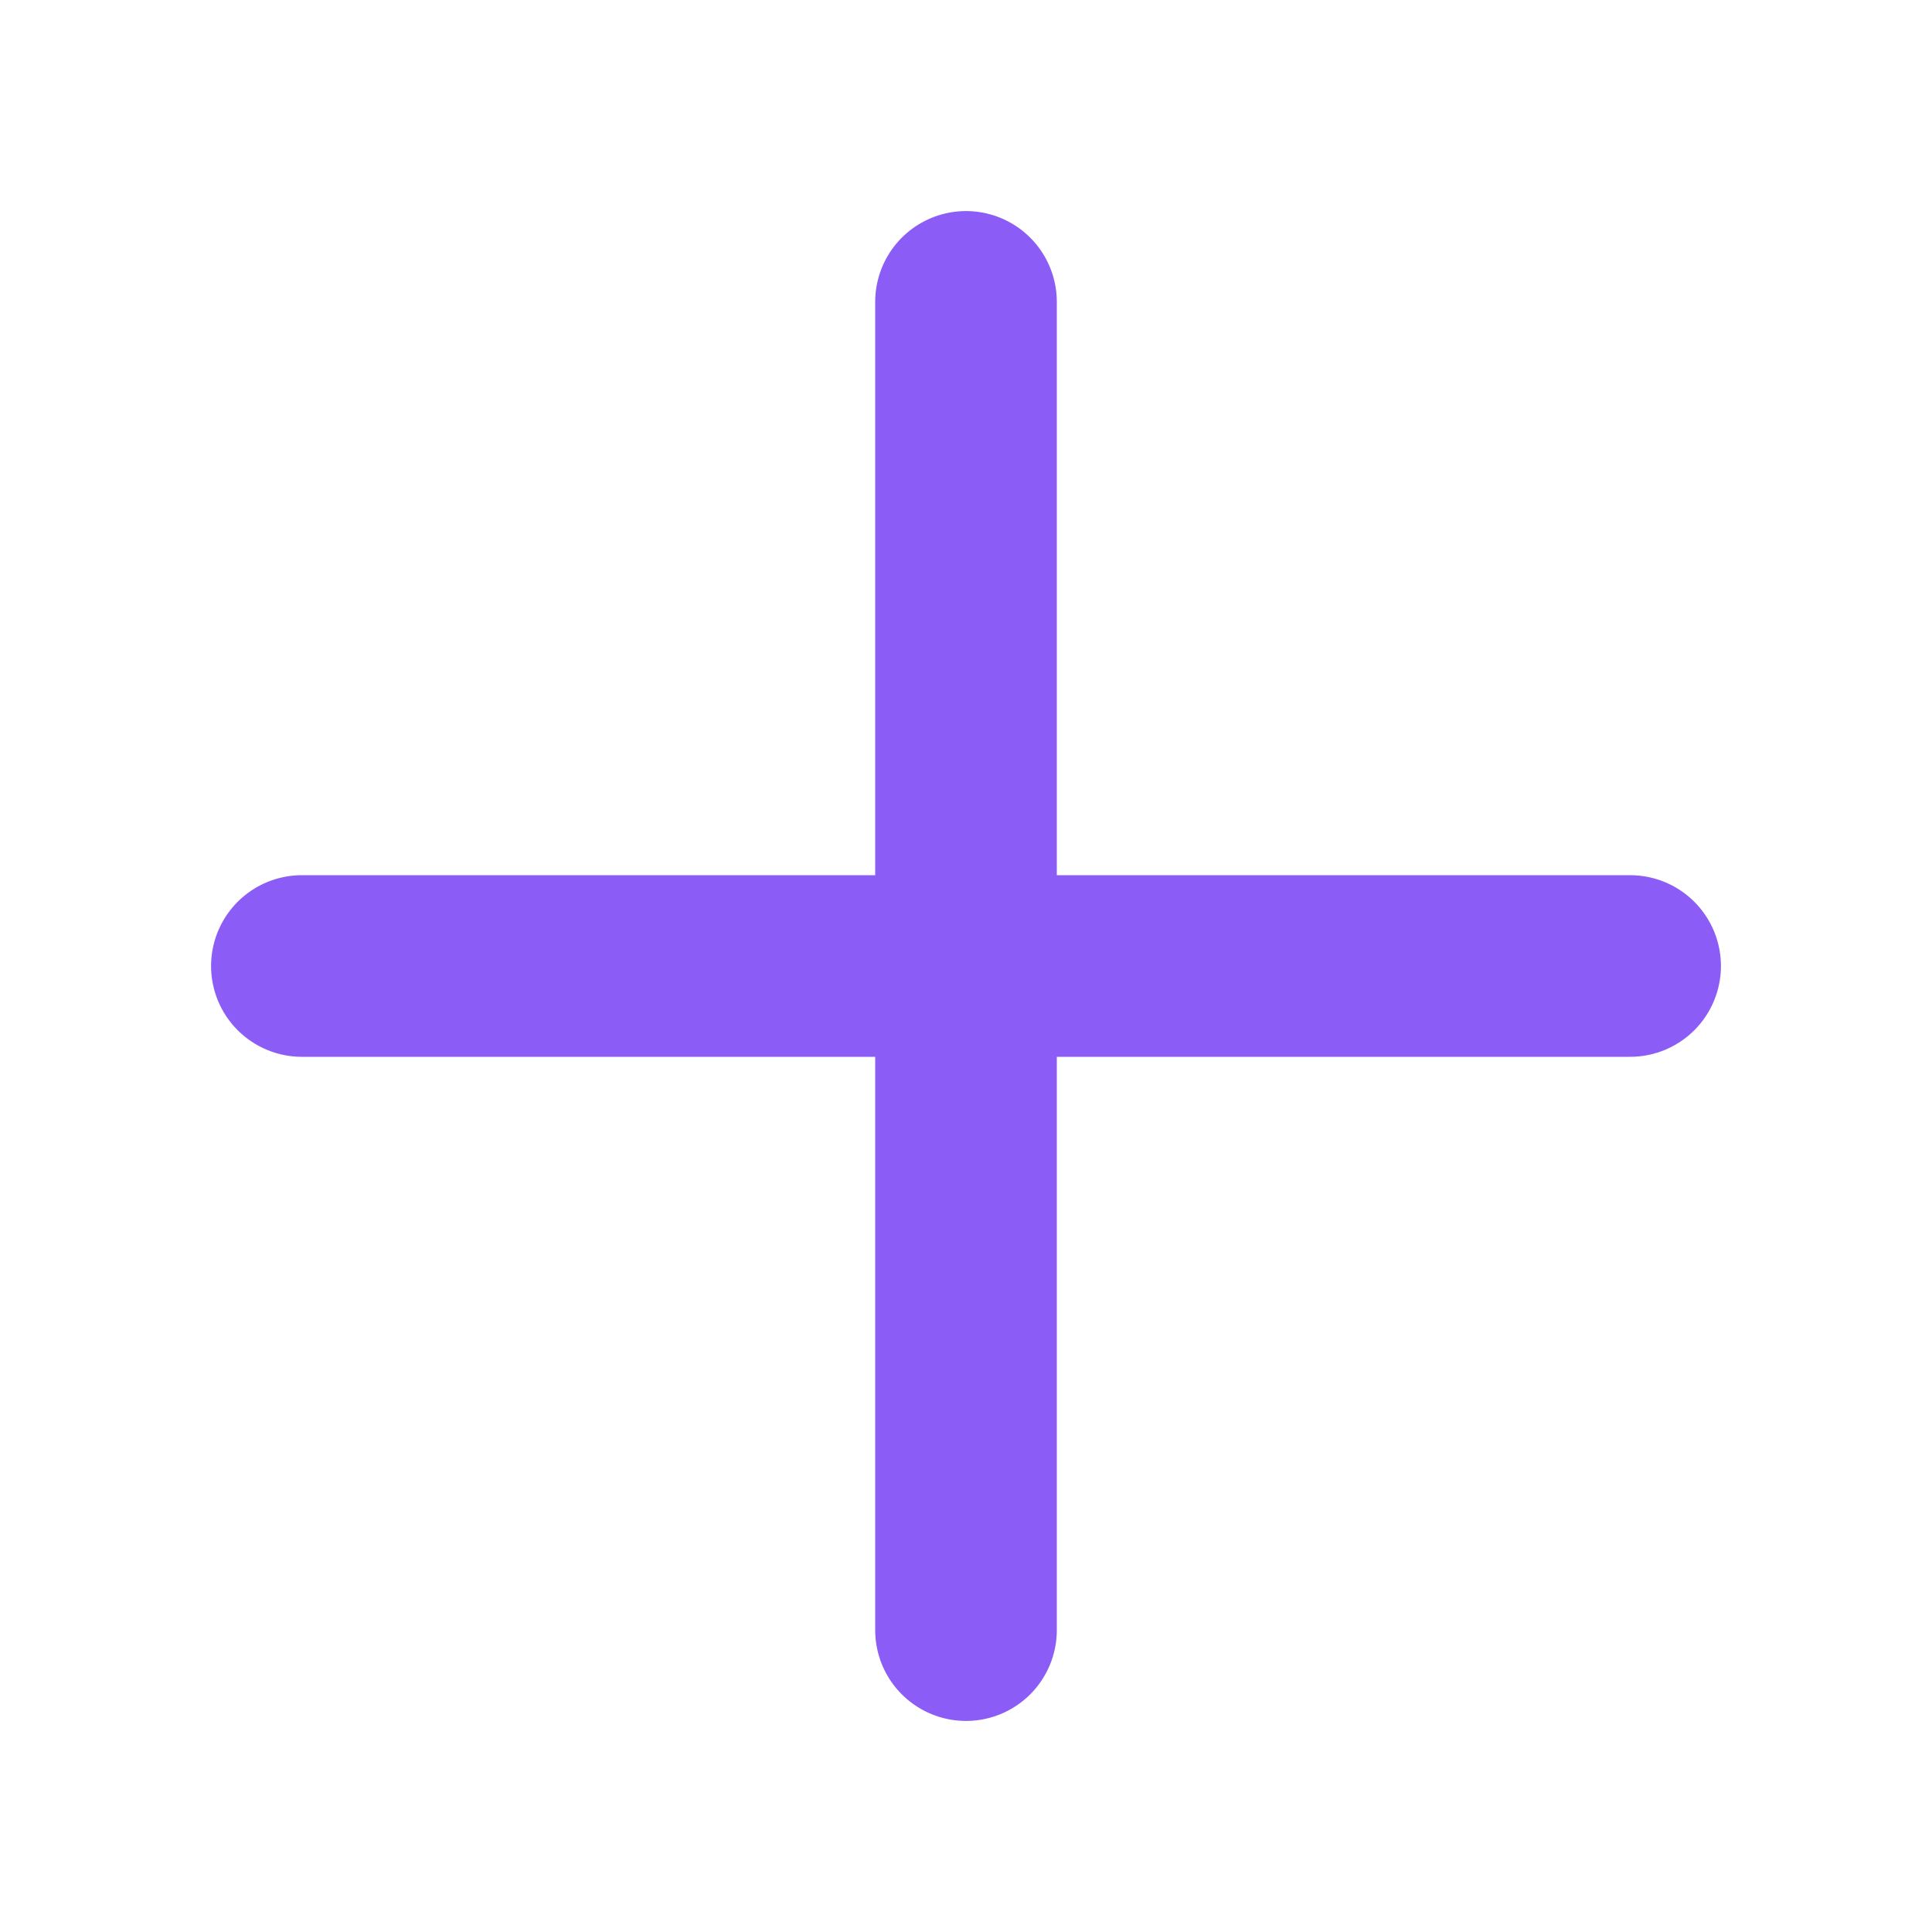
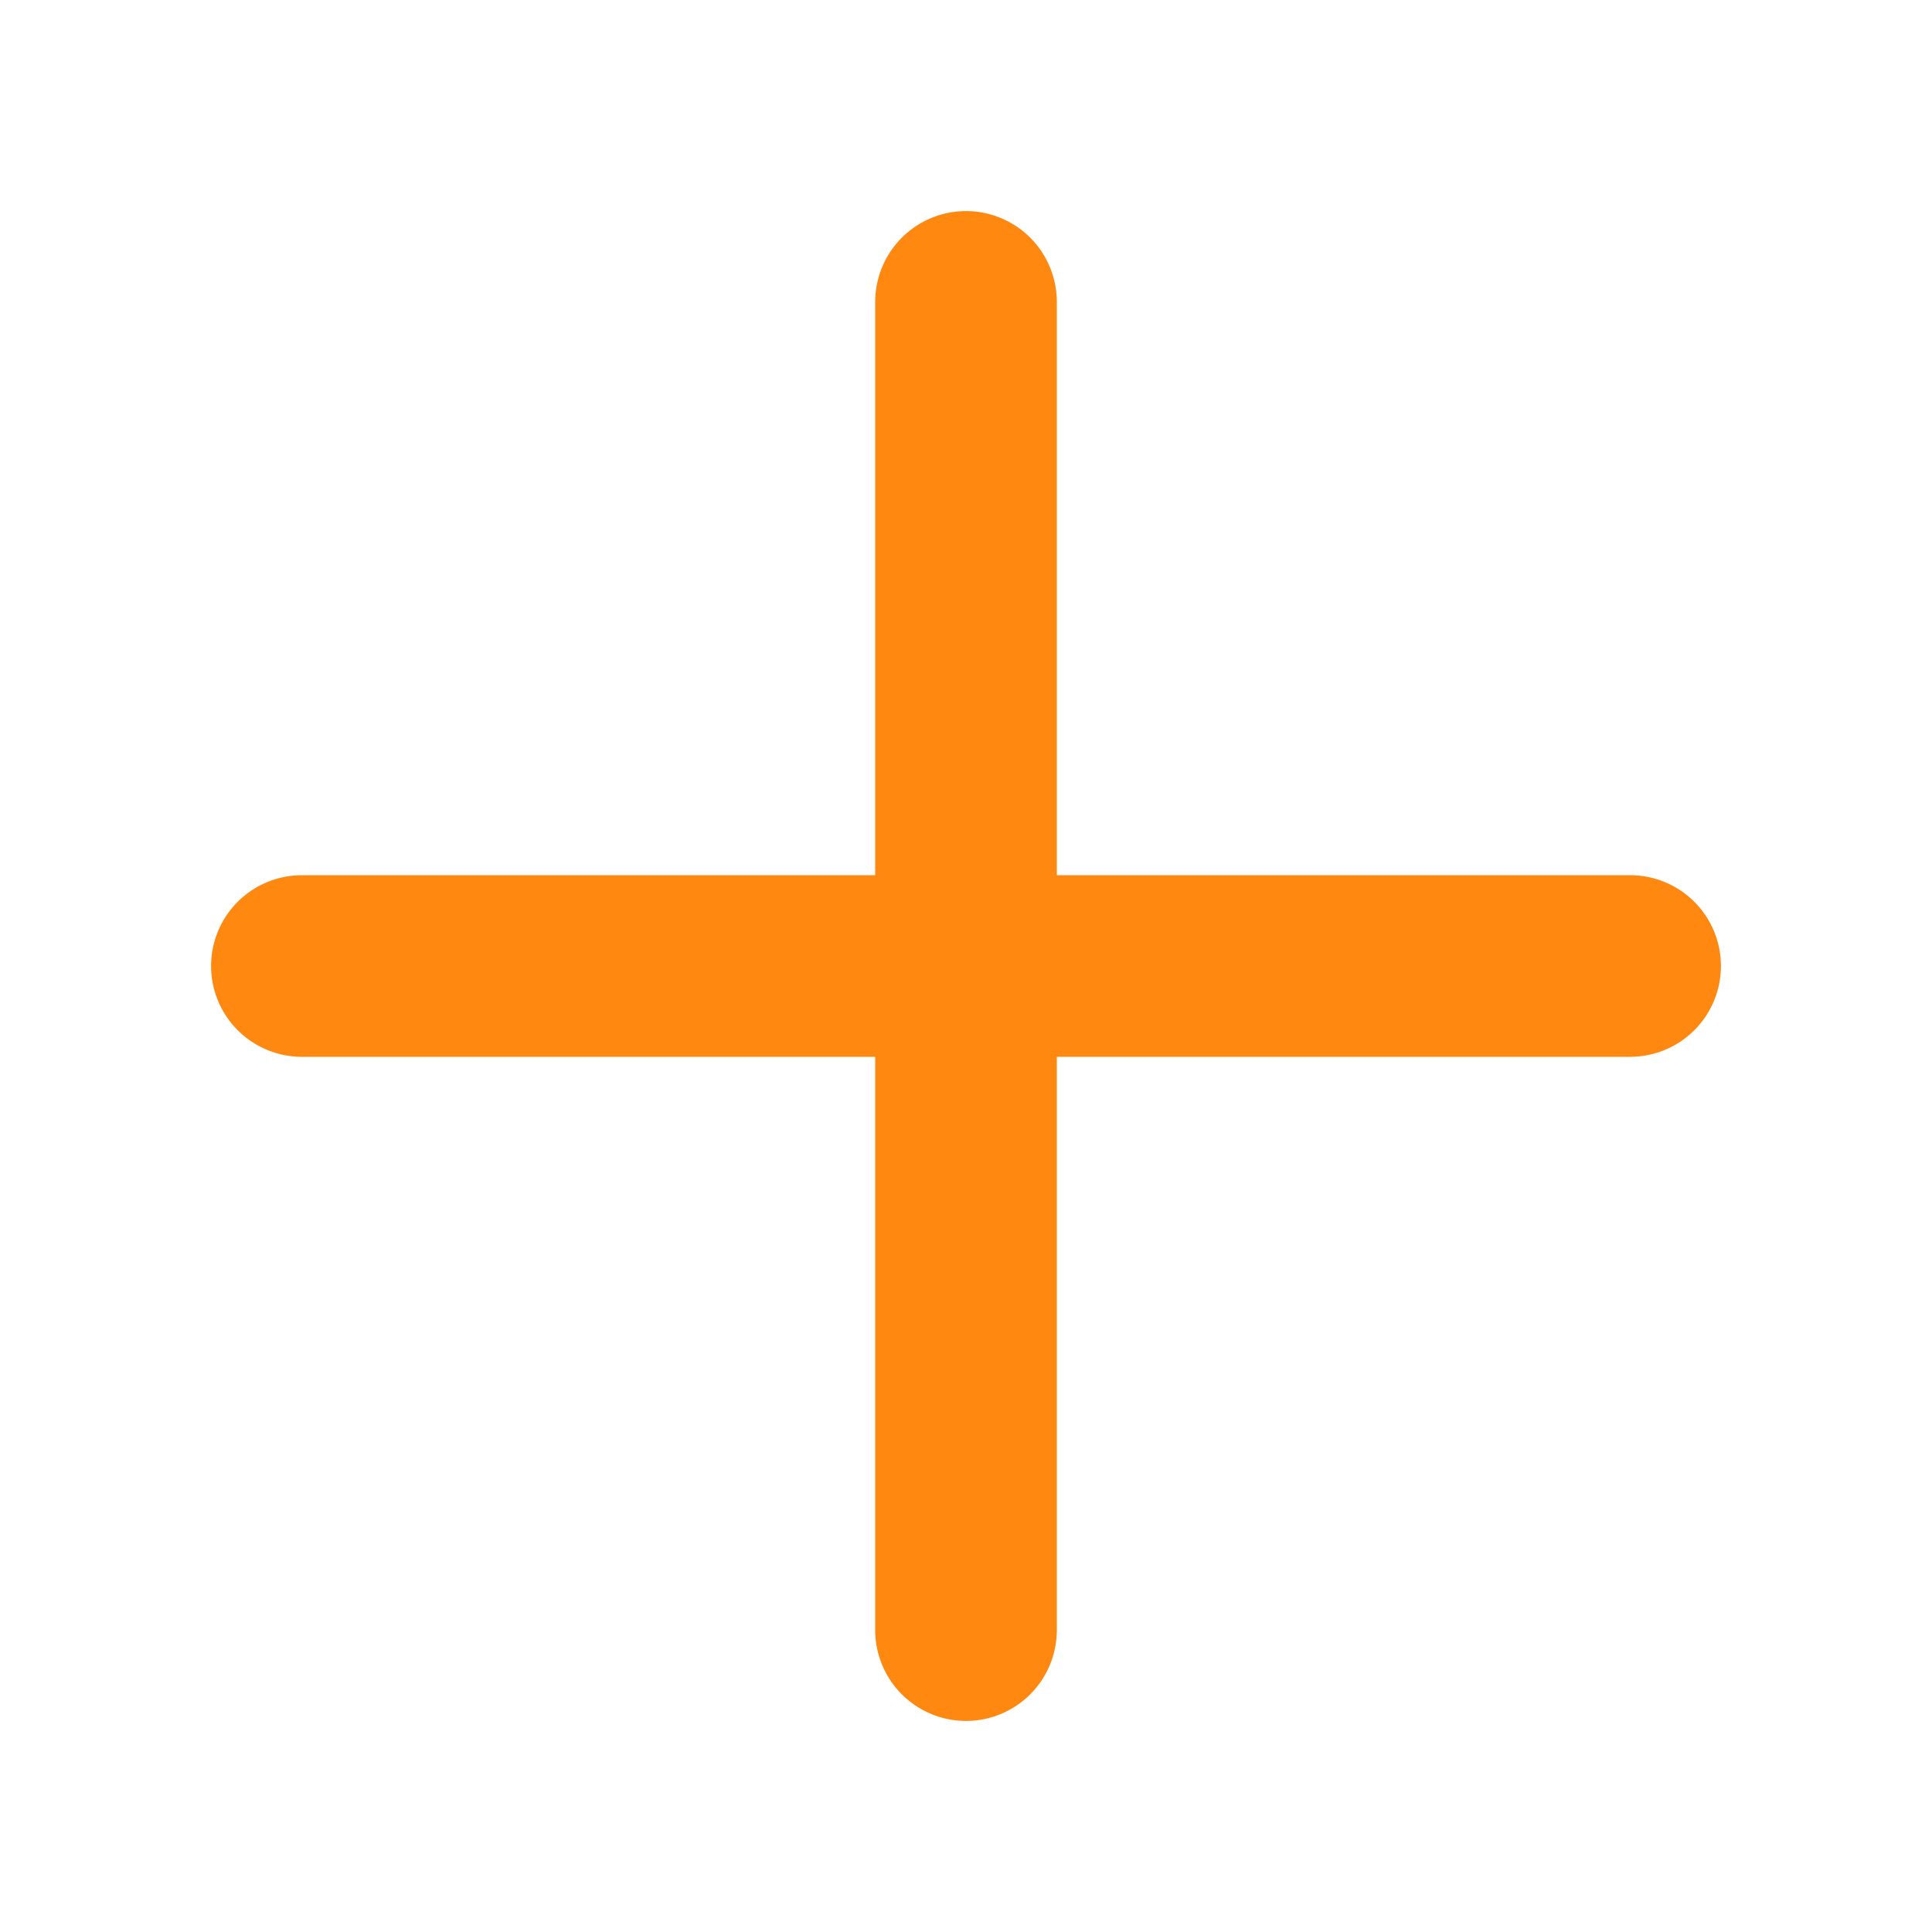
<svg xmlns="http://www.w3.org/2000/svg" width="20" height="20" viewBox="0 0 20 20" fill="none">
-   <path d="M3.125 10H16.875" stroke="#8B5CF6" stroke-width="1.88" stroke-linecap="round" stroke-linejoin="round" />
-   <path d="M10 3.125V16.875" stroke="#8B5CF6" stroke-width="1.88" stroke-linecap="round" stroke-linejoin="round" />
+   <path d="M3.125 10H16.875" stroke="#f81" stroke-width="1.88" stroke-linecap="round" stroke-linejoin="round" />
+   <path d="M10 3.125V16.875" stroke="#f81" stroke-width="1.88" stroke-linecap="round" stroke-linejoin="round" />
</svg>
